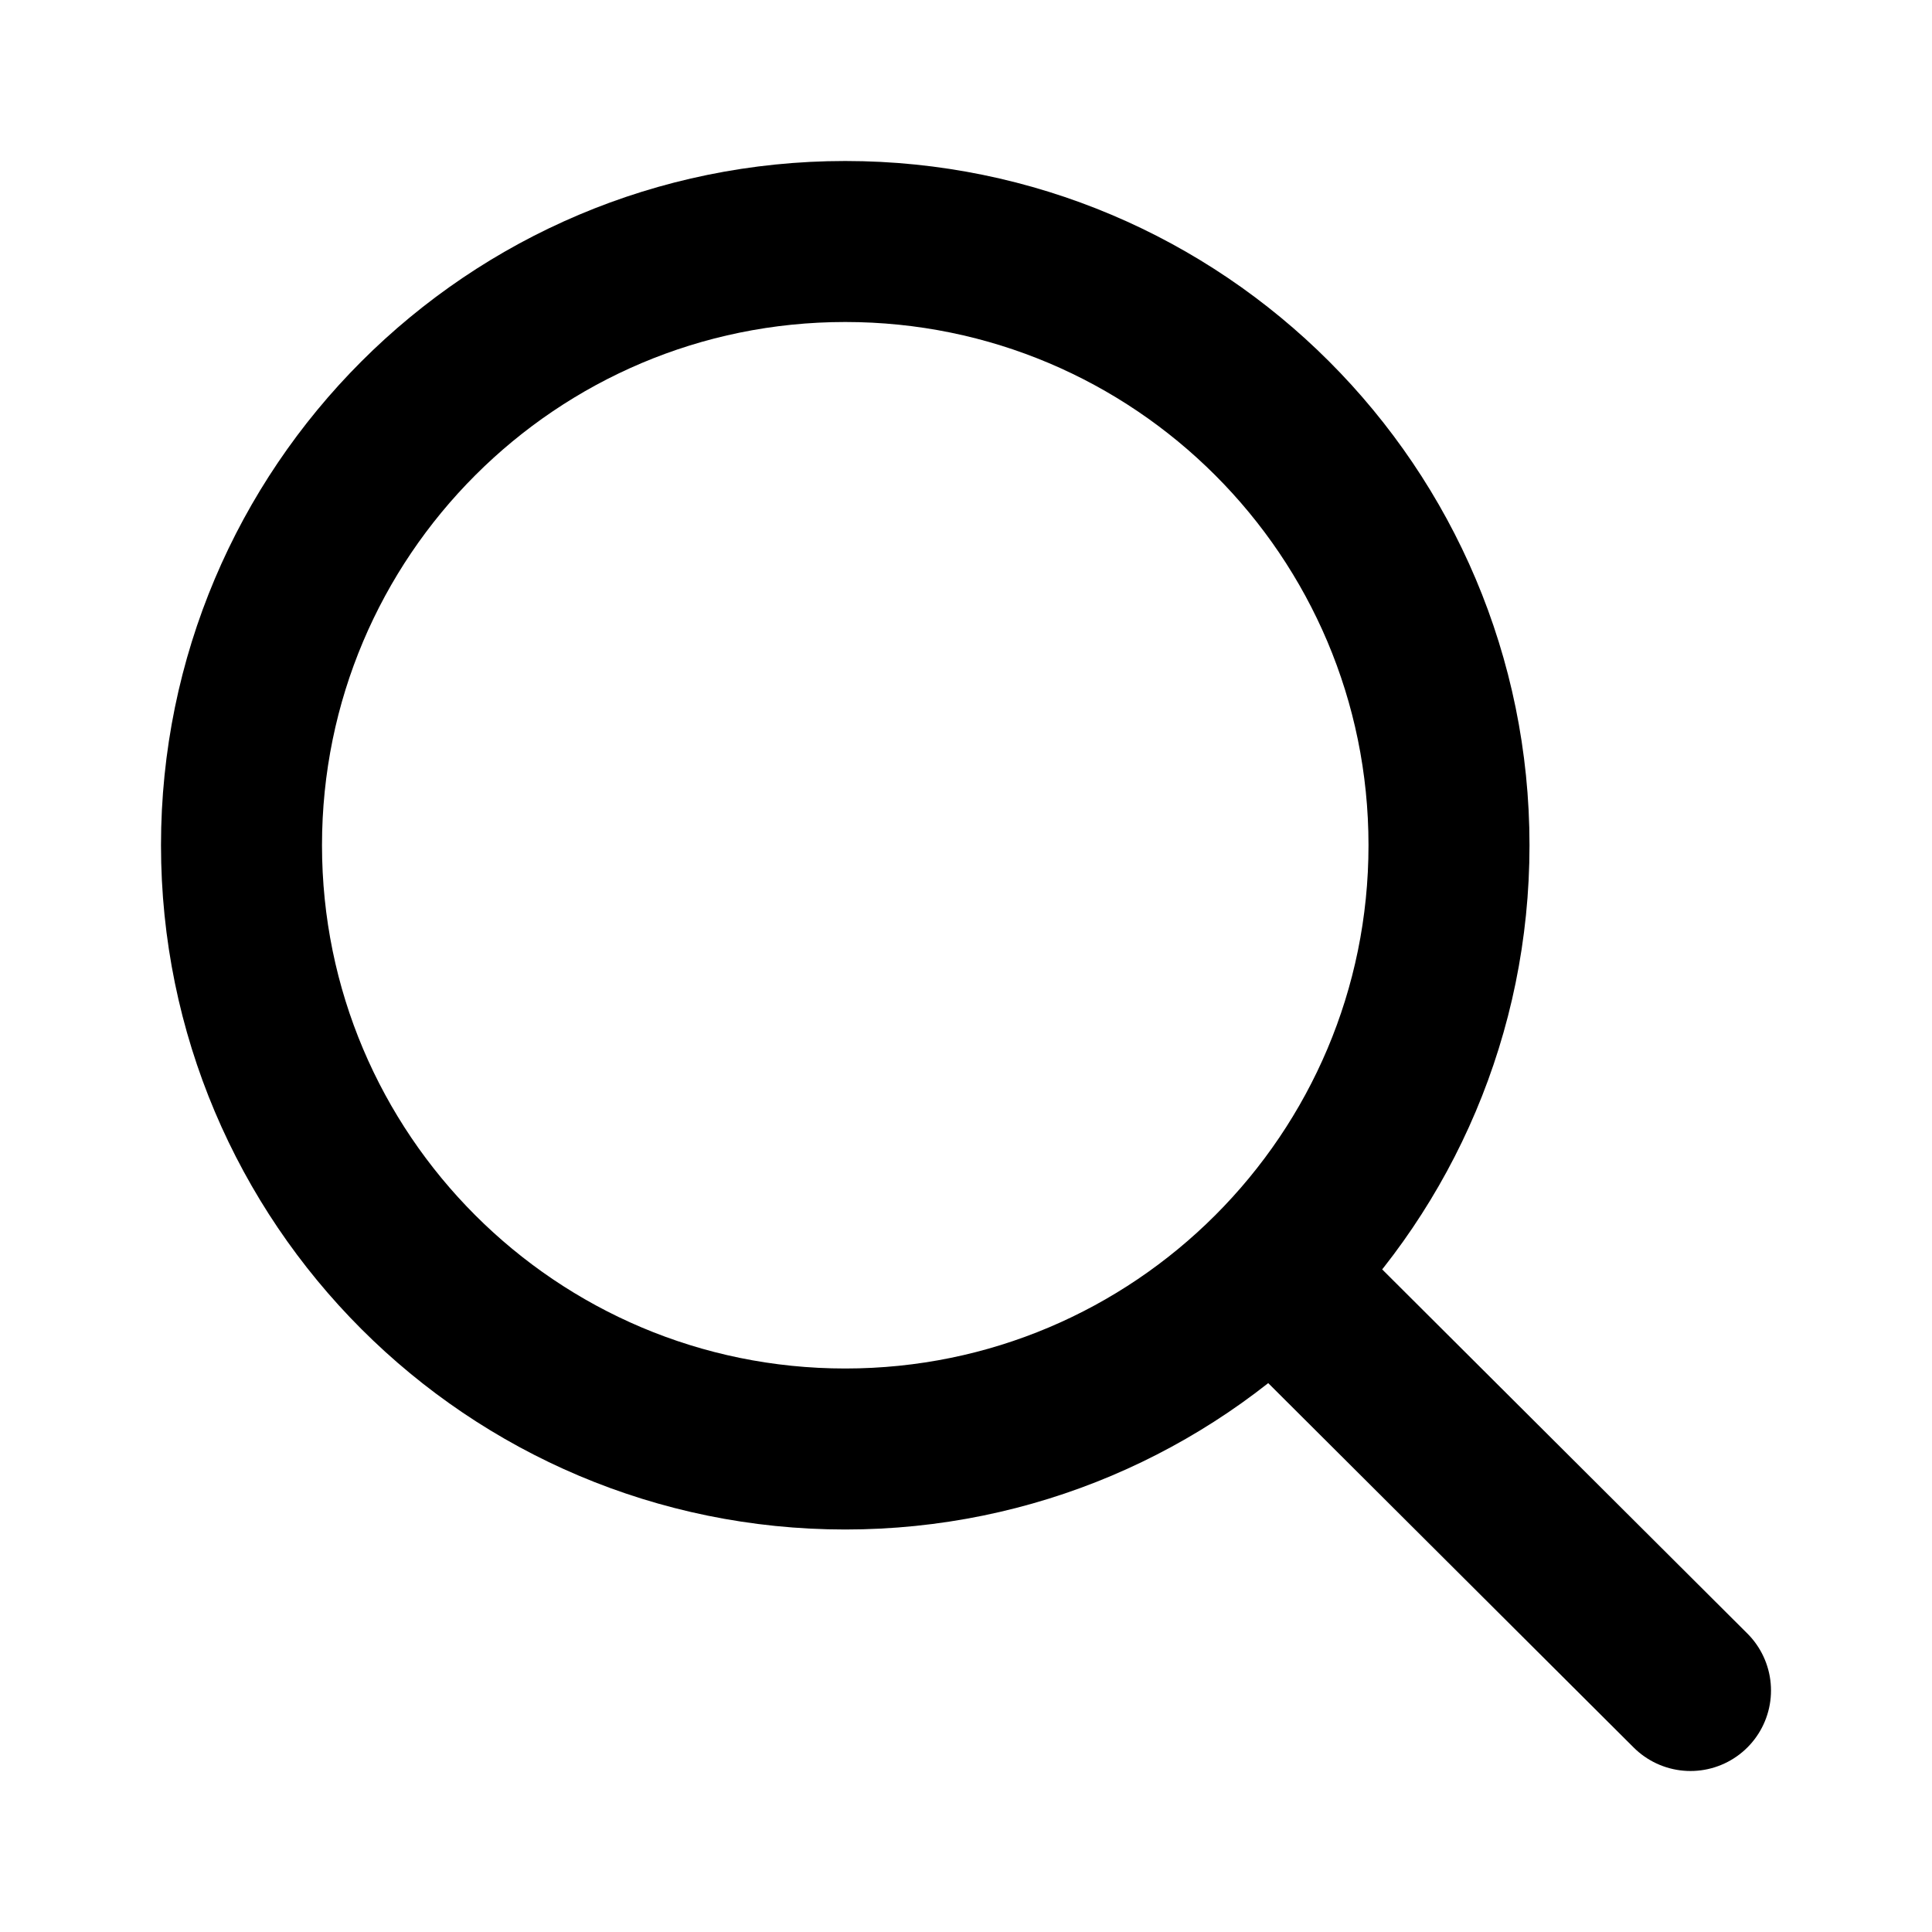
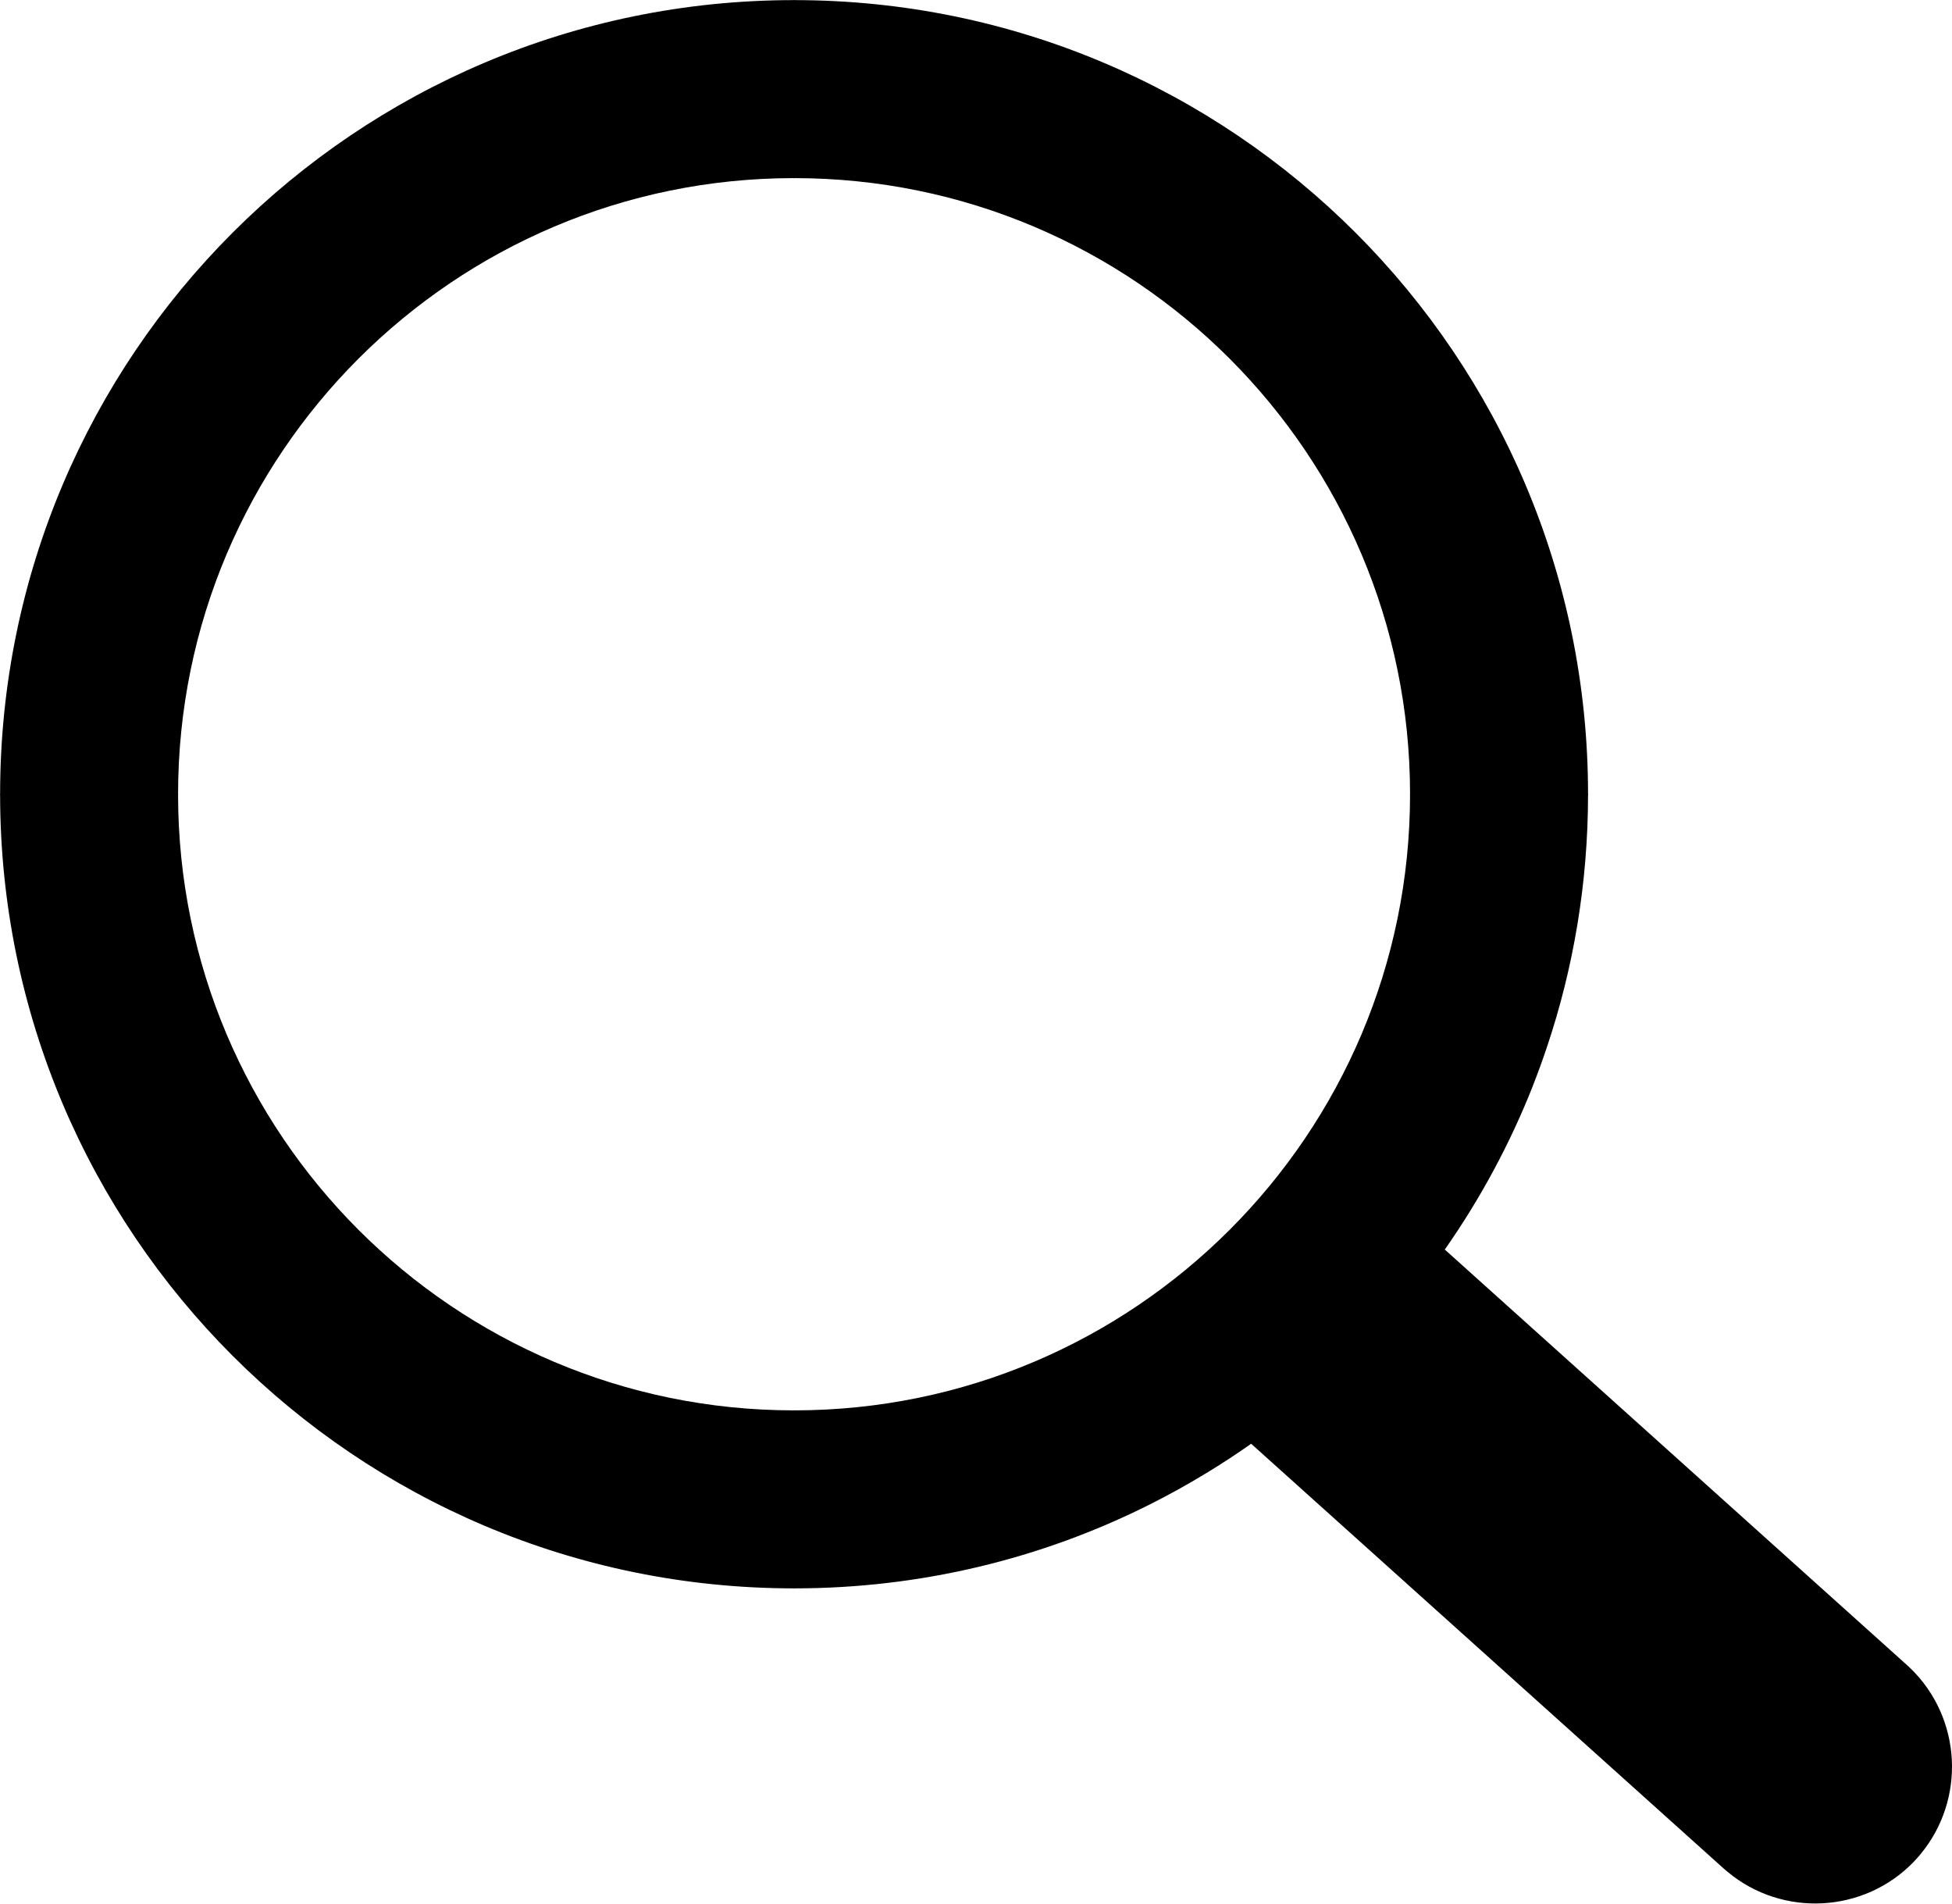
- <svg xmlns="http://www.w3.org/2000/svg" width="800px" height="800px" viewBox="0 0 24 24" fill="none">
-   <path d="M15.796 15.811L21 21M18 10.5C18 14.642 14.642 18 10.5 18C6.358 18 3 14.642 3 10.5C3 6.358 6.358 3 10.5 3C14.642 3 18 6.358 18 10.5Z" stroke="#000000" stroke-width="2" stroke-linecap="round" stroke-linejoin="round" />
+ <svg xmlns="http://www.w3.org/2000/svg" version="1.1" id="Layer_1" x="0px" y="0px" width="122.879px" height="119.799px" viewBox="0 0 122.879 119.799" enable-background="new 0 0 122.879 119.799" xml:space="preserve">
+   <g>
+     <path d="M49.988,0h0.016v0.007C63.803,0.011,76.298,5.608,85.34,14.652c9.027,9.031,14.619,21.515,14.628,35.303h0.007v0.033v0.04 h-0.007c-0.005,5.557-0.917,10.905-2.594,15.892c-0.281,0.837-0.575,1.641-0.877,2.409v0.007c-1.446,3.66-3.315,7.12-5.547,10.307 l29.082,26.139l0.018,0.016l0.157,0.146l0.011,0.011c1.642,1.563,2.536,3.656,2.649,5.78c0.11,2.1-0.543,4.248-1.979,5.971 l-0.011,0.016l-0.175,0.203l-0.035,0.035l-0.146,0.16l-0.016,0.021c-1.565,1.642-3.654,2.534-5.78,2.646 c-2.097,0.111-4.247-0.54-5.971-1.978l-0.015-0.011l-0.204-0.175l-0.029-0.024L78.761,90.865c-0.88,0.62-1.778,1.209-2.687,1.765 c-1.233,0.755-2.51,1.466-3.813,2.115c-6.699,3.342-14.269,5.222-22.272,5.222v0.007h-0.016v-0.007 c-13.799-0.004-26.296-5.601-35.338-14.645C5.605,76.291,0.016,63.805,0.007,50.021H0v-0.033v-0.016h0.007 c0.004-13.799,5.601-26.296,14.645-35.338C23.683,5.608,36.167,0.016,49.955,0.007V0H49.988L49.988,0z M50.004,11.21v0.007h-0.016 h-0.033V11.21c-10.686,0.007-20.372,4.35-27.384,11.359C15.56,29.578,11.213,39.274,11.21,49.973h0.007v0.016v0.033H11.21 c0.007,10.686,4.347,20.367,11.359,27.381c7.009,7.012,16.705,11.359,27.403,11.361v-0.007h0.016h0.033v0.007 c10.686-0.007,20.368-4.348,27.382-11.359c7.011-7.009,11.358-16.702,11.36-27.4h-0.006v-0.016v-0.033h0.006 c-0.006-10.686-4.35-20.372-11.358-27.384C70.396,15.56,60.703,11.213,50.004,11.21L50.004,11.21z" />
+   </g>
</svg>
